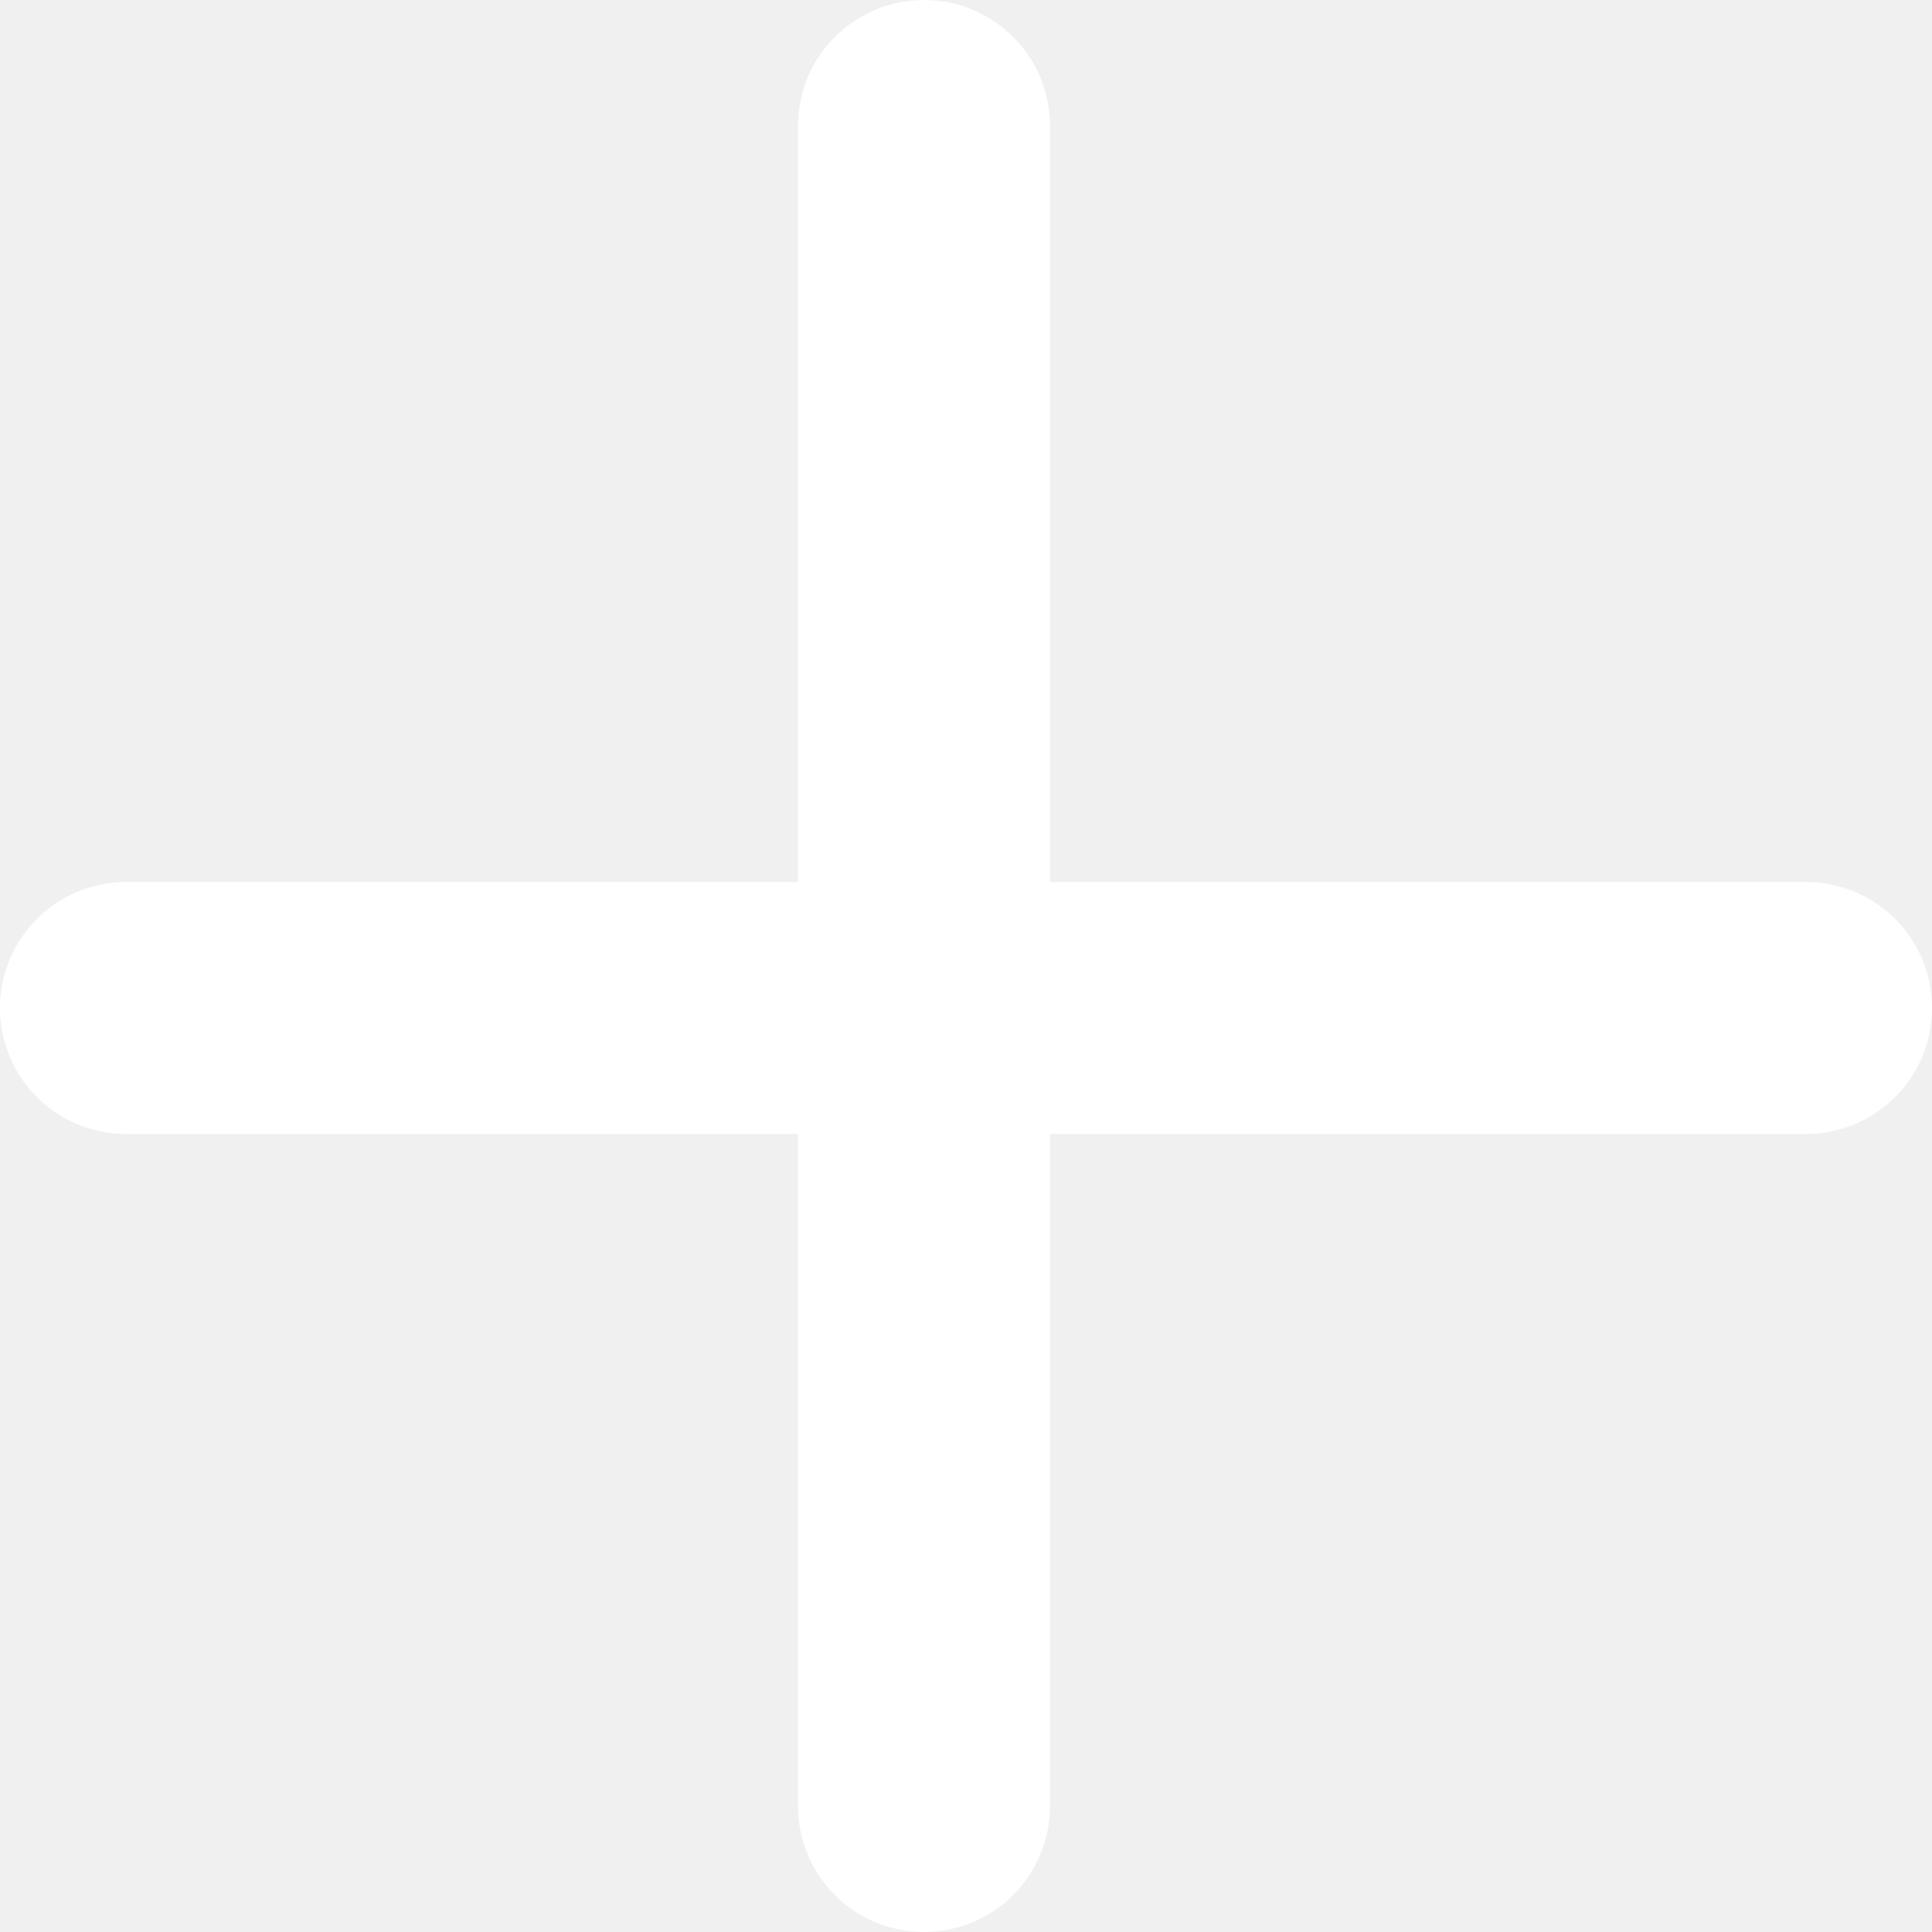
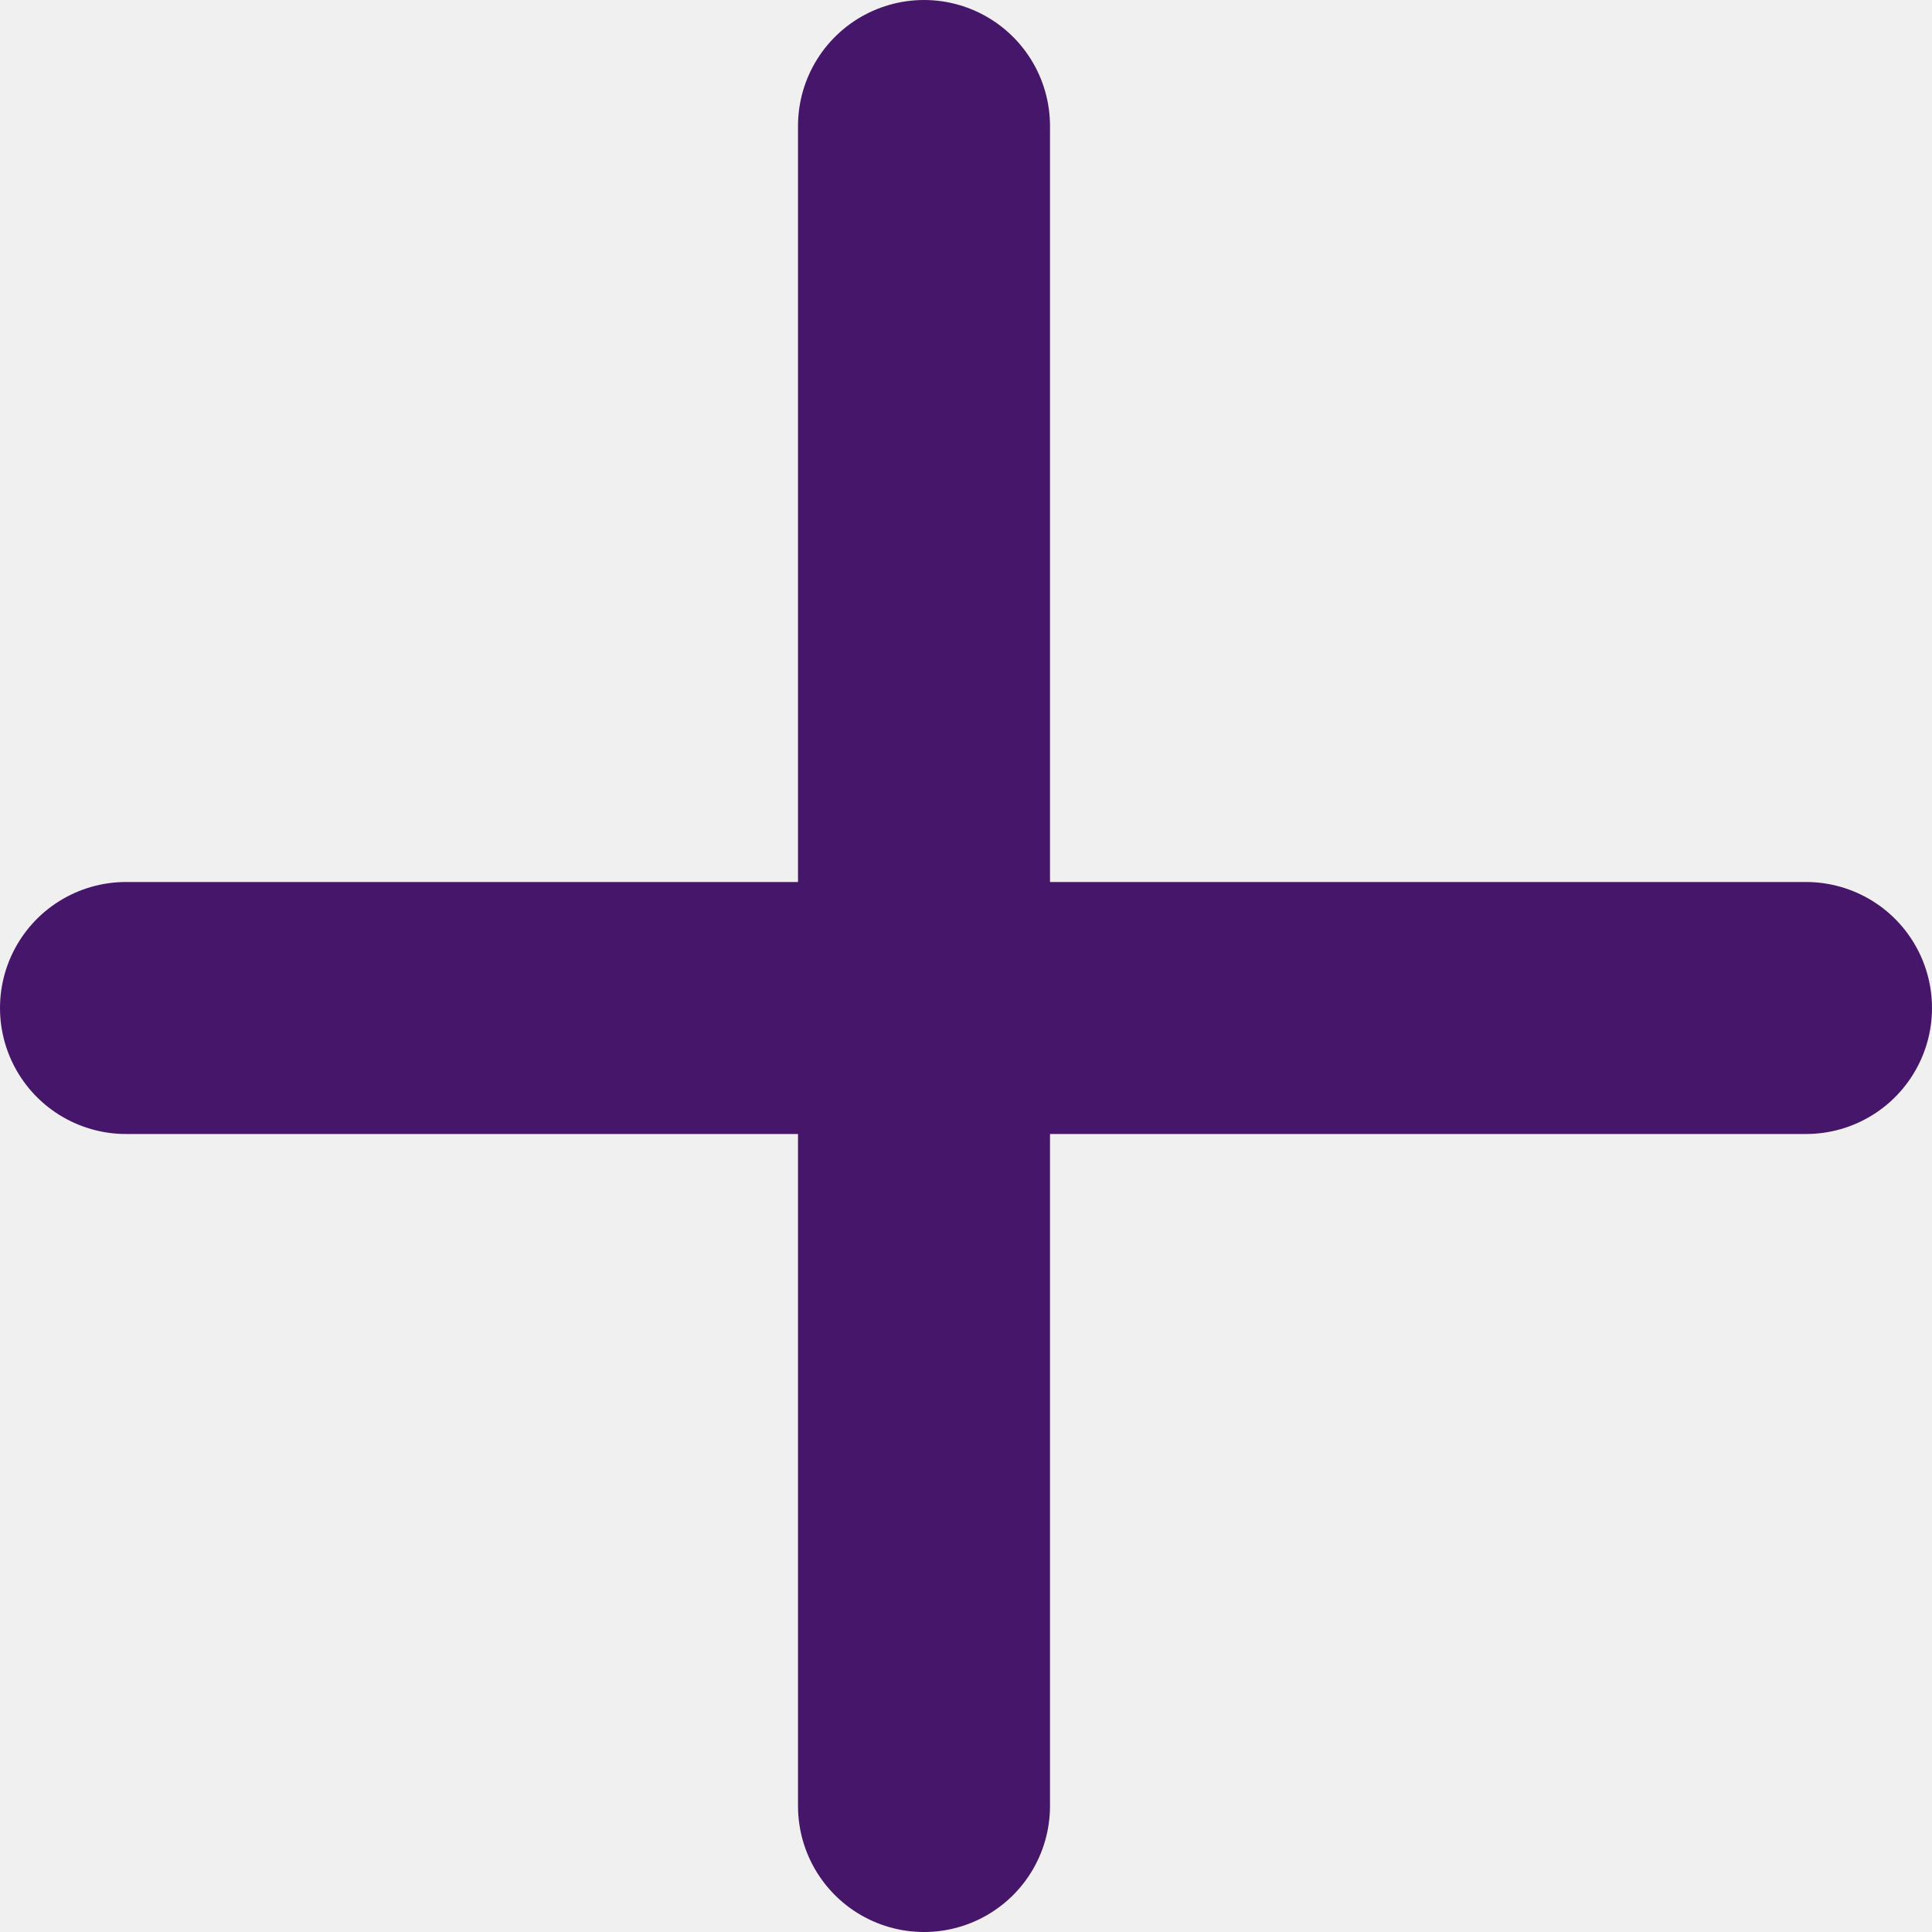
<svg xmlns="http://www.w3.org/2000/svg" width="18" height="18" viewBox="0 0 23 23">
-   <line id="Line_130" data-name="Line 130" y2="20" transform="translate(11 1.5)" fill="none" stroke="#fff" stroke-linecap="round" stroke-width="3" />
-   <line id="Line_131" data-name="Line 131" x1="20" transform="translate(1.5 12)" fill="none" stroke="#fff" stroke-linecap="round" stroke-width="3" />
+   <line id="Line_130" data-name="Line 130" y2="20" transform="translate(11 1.5)" fill="none" stroke="#46166b" stroke-linecap="round" stroke-width="3" />
+   <line id="Line_131" data-name="Line 131" x1="20" transform="translate(1.5 12)" fill="none" stroke="#46166b" stroke-linecap="round" stroke-width="3" />
</svg>
